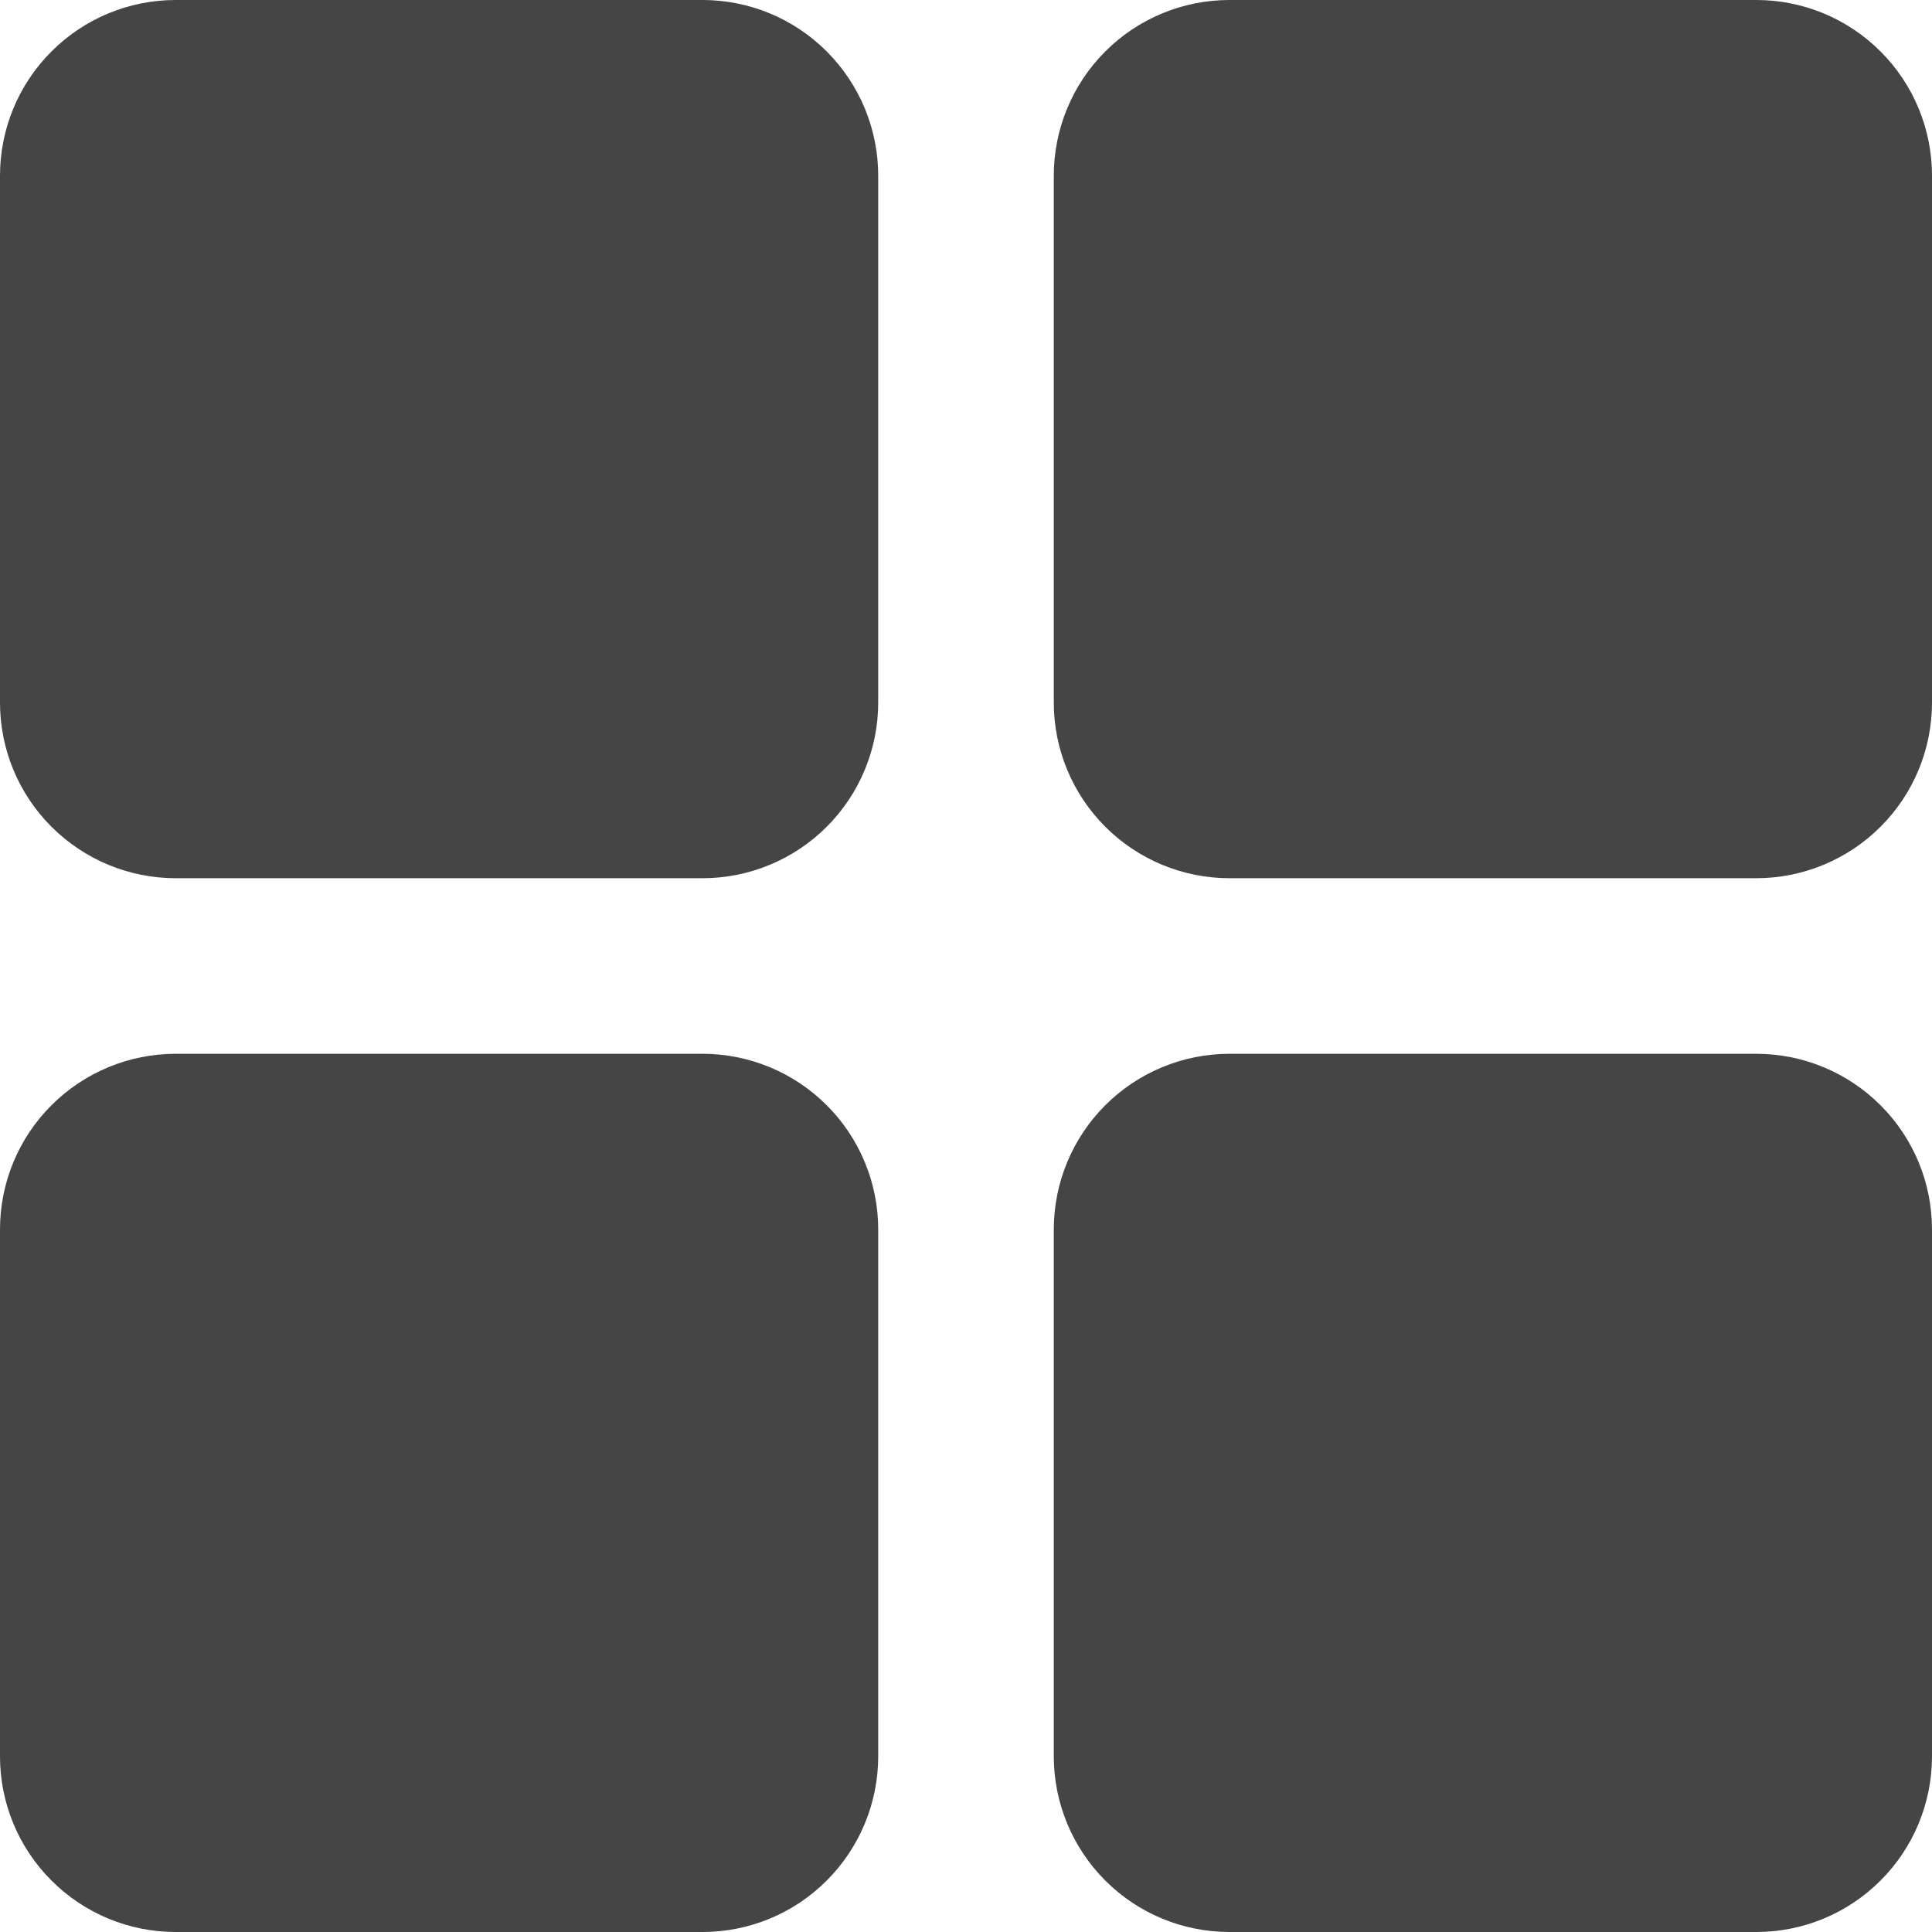
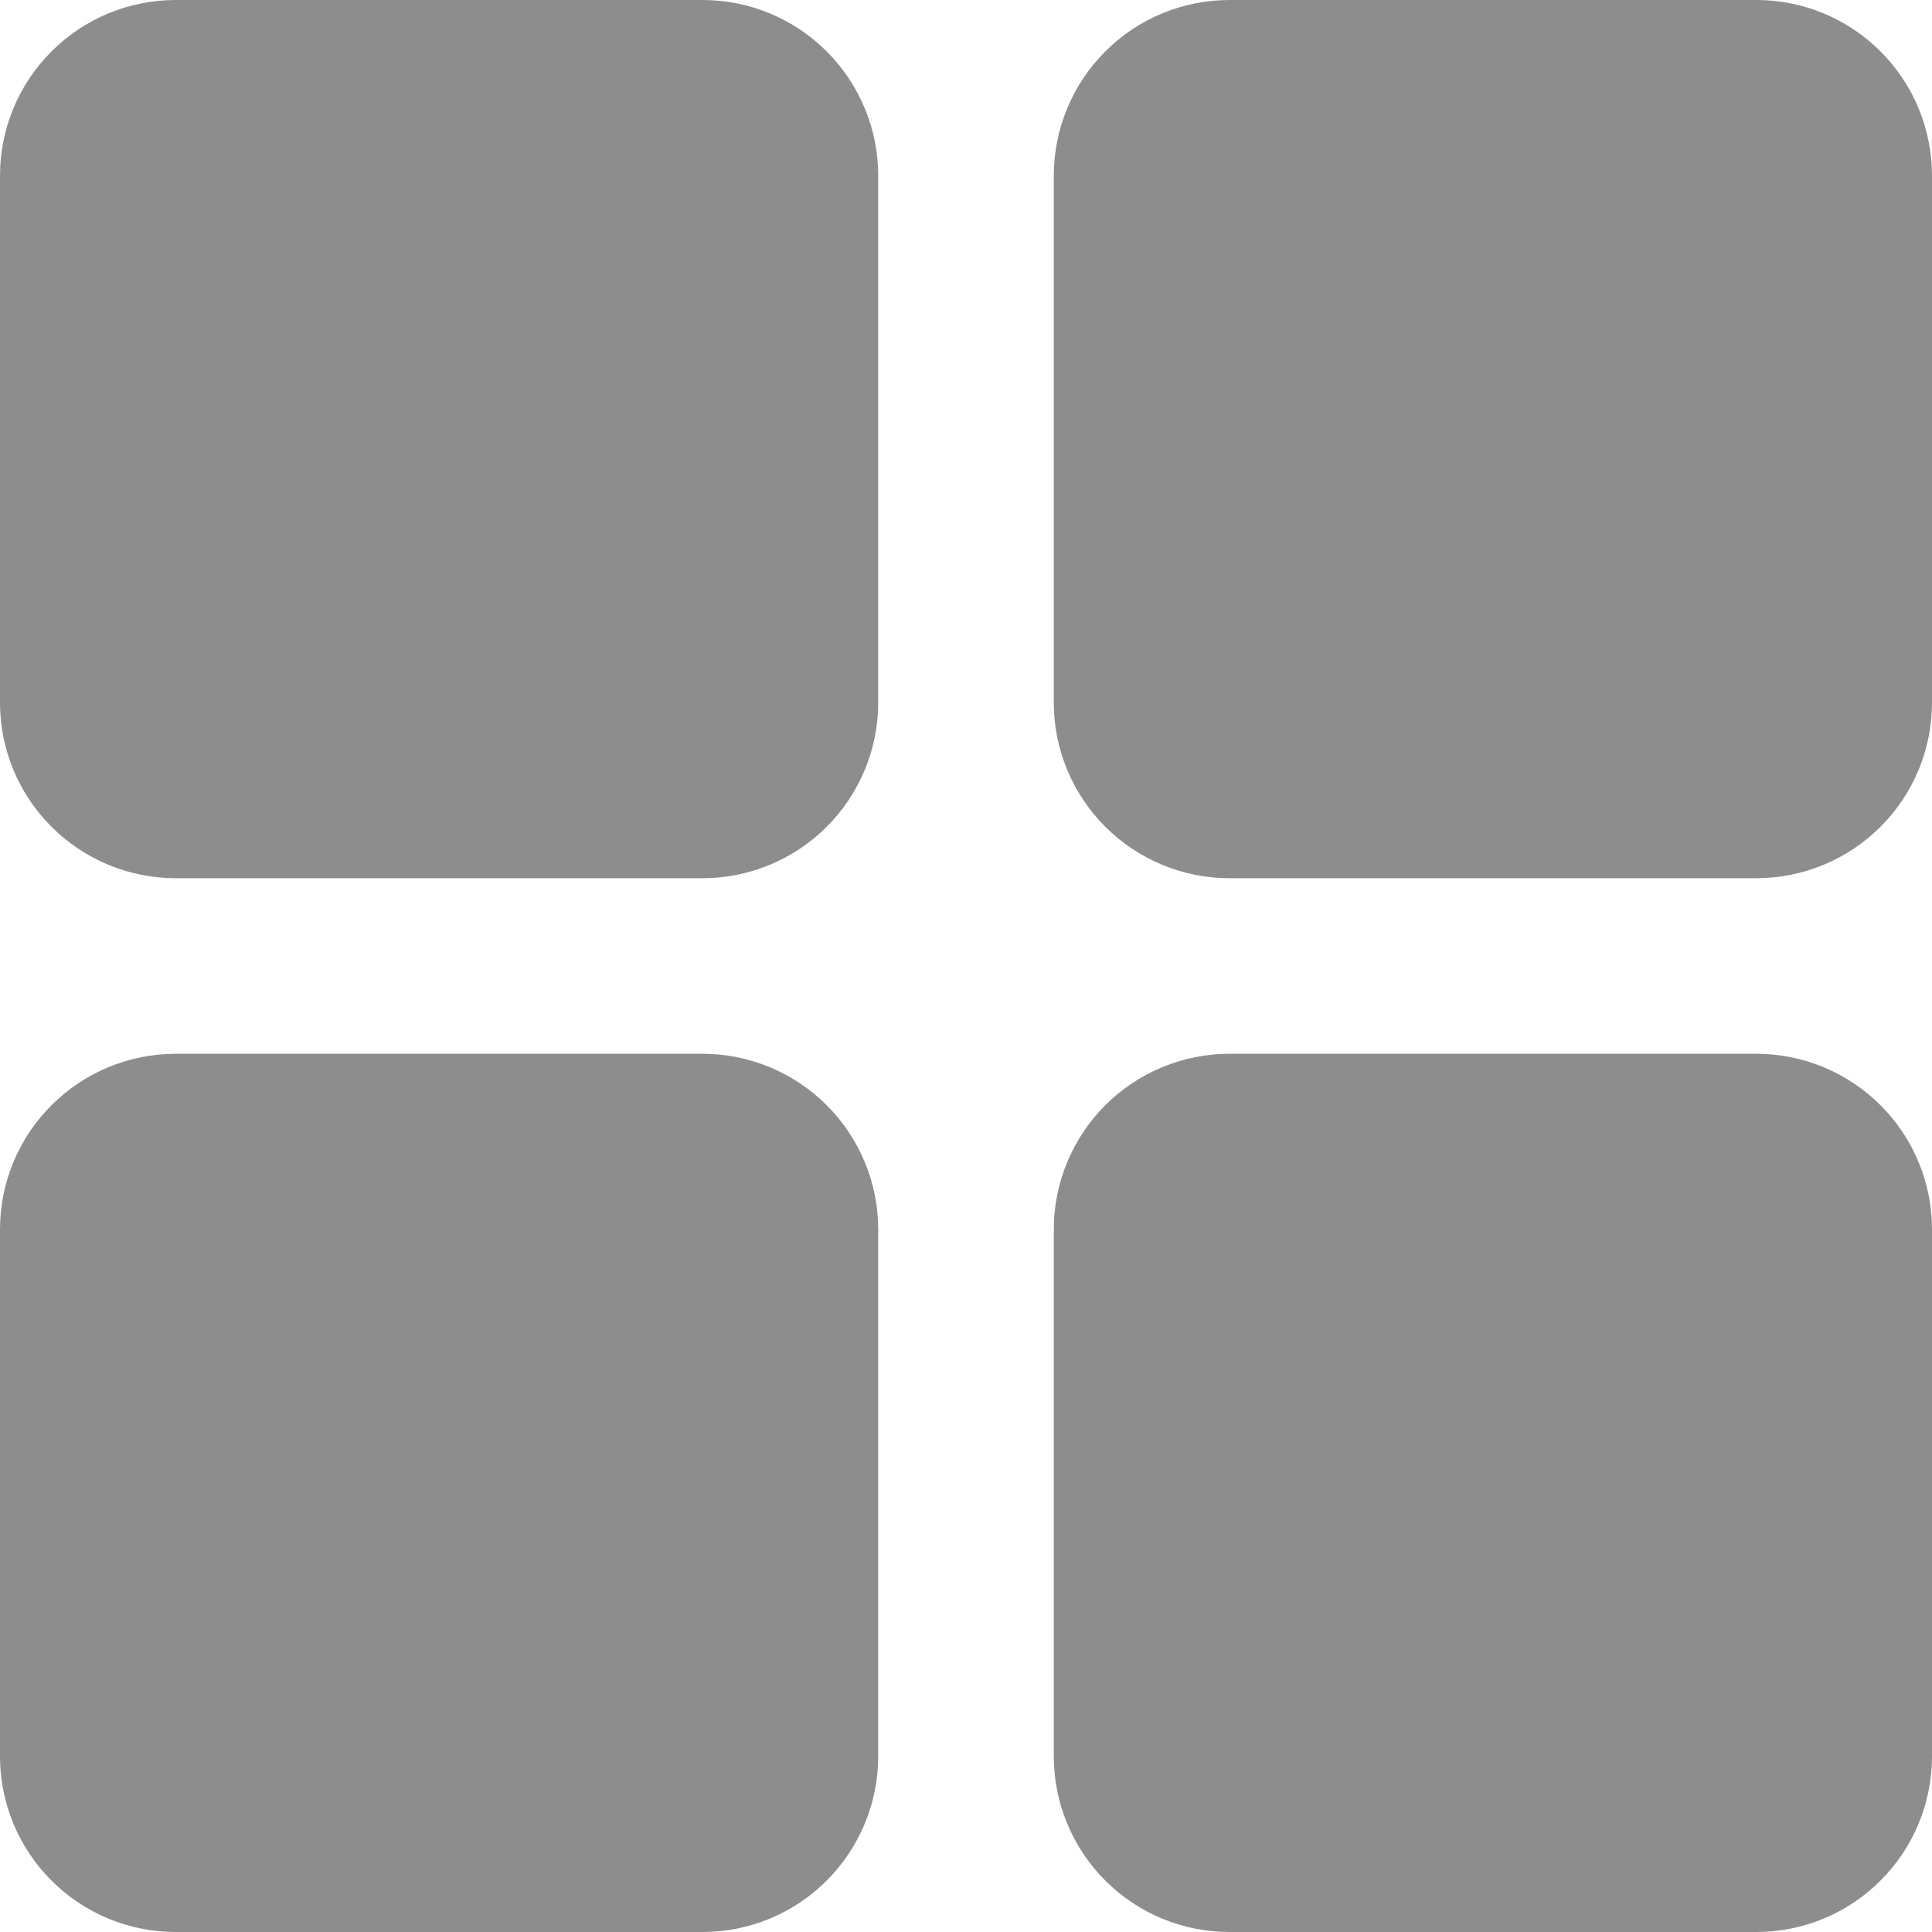
<svg xmlns="http://www.w3.org/2000/svg" width="25" height="25" viewBox="0 0 25 25" fill="none">
-   <path d="M11.364 2.273V9.091C11.364 9.694 11.124 10.272 10.698 10.698C10.272 11.124 9.694 11.364 9.091 11.364H2.273C1.67 11.364 1.092 11.124 0.666 10.698C0.239 10.272 0 9.694 0 9.091V2.273C0 1.67 0.239 1.092 0.666 0.666C1.092 0.239 1.67 0 2.273 0H9.091C9.694 0 10.272 0.239 10.698 0.666C11.124 1.092 11.364 1.67 11.364 2.273ZM22.727 0H15.909C15.306 0 14.728 0.239 14.302 0.666C13.876 1.092 13.636 1.67 13.636 2.273V9.091C13.636 9.694 13.876 10.272 14.302 10.698C14.728 11.124 15.306 11.364 15.909 11.364H22.727C23.33 11.364 23.908 11.124 24.334 10.698C24.761 10.272 25 9.694 25 9.091V2.273C25 1.67 24.761 1.092 24.334 0.666C23.908 0.239 23.33 0 22.727 0ZM9.091 13.636H2.273C1.67 13.636 1.092 13.876 0.666 14.302C0.239 14.728 0 15.306 0 15.909V22.727C0 23.33 0.239 23.908 0.666 24.334C1.092 24.761 1.67 25 2.273 25H9.091C9.694 25 10.272 24.761 10.698 24.334C11.124 23.908 11.364 23.33 11.364 22.727V15.909C11.364 15.306 11.124 14.728 10.698 14.302C10.272 13.876 9.694 13.636 9.091 13.636ZM22.727 13.636H15.909C15.306 13.636 14.728 13.876 14.302 14.302C13.876 14.728 13.636 15.306 13.636 15.909V22.727C13.636 23.33 13.876 23.908 14.302 24.334C14.728 24.761 15.306 25 15.909 25H22.727C23.33 25 23.908 24.761 24.334 24.334C24.761 23.908 25 23.33 25 22.727V15.909C25 15.306 24.761 14.728 24.334 14.302C23.908 13.876 23.33 13.636 22.727 13.636Z" fill="#454545" />
+   <path d="M11.364 2.273V9.091C11.364 9.694 11.124 10.272 10.698 10.698C10.272 11.124 9.694 11.364 9.091 11.364H2.273C1.67 11.364 1.092 11.124 0.666 10.698C0.239 10.272 0 9.694 0 9.091V2.273C0 1.67 0.239 1.092 0.666 0.666C1.092 0.239 1.67 0 2.273 0H9.091C9.694 0 10.272 0.239 10.698 0.666C11.124 1.092 11.364 1.67 11.364 2.273ZM22.727 0H15.909C15.306 0 14.728 0.239 14.302 0.666C13.876 1.092 13.636 1.67 13.636 2.273V9.091C13.636 9.694 13.876 10.272 14.302 10.698C14.728 11.124 15.306 11.364 15.909 11.364H22.727C23.33 11.364 23.908 11.124 24.334 10.698C24.761 10.272 25 9.694 25 9.091V2.273C25 1.67 24.761 1.092 24.334 0.666C23.908 0.239 23.33 0 22.727 0ZM9.091 13.636H2.273C1.67 13.636 1.092 13.876 0.666 14.302C0.239 14.728 0 15.306 0 15.909V22.727C0 23.33 0.239 23.908 0.666 24.334C1.092 24.761 1.67 25 2.273 25H9.091C9.694 25 10.272 24.761 10.698 24.334C11.124 23.908 11.364 23.33 11.364 22.727V15.909C11.364 15.306 11.124 14.728 10.698 14.302C10.272 13.876 9.694 13.636 9.091 13.636ZM22.727 13.636H15.909C15.306 13.636 14.728 13.876 14.302 14.302C13.876 14.728 13.636 15.306 13.636 15.909V22.727C13.636 23.33 13.876 23.908 14.302 24.334C14.728 24.761 15.306 25 15.909 25H22.727C23.33 25 23.908 24.761 24.334 24.334C24.761 23.908 25 23.33 25 22.727V15.909C25 15.306 24.761 14.728 24.334 14.302C23.908 13.876 23.33 13.636 22.727 13.636Z" fill="#8D8D8D" />
</svg>
